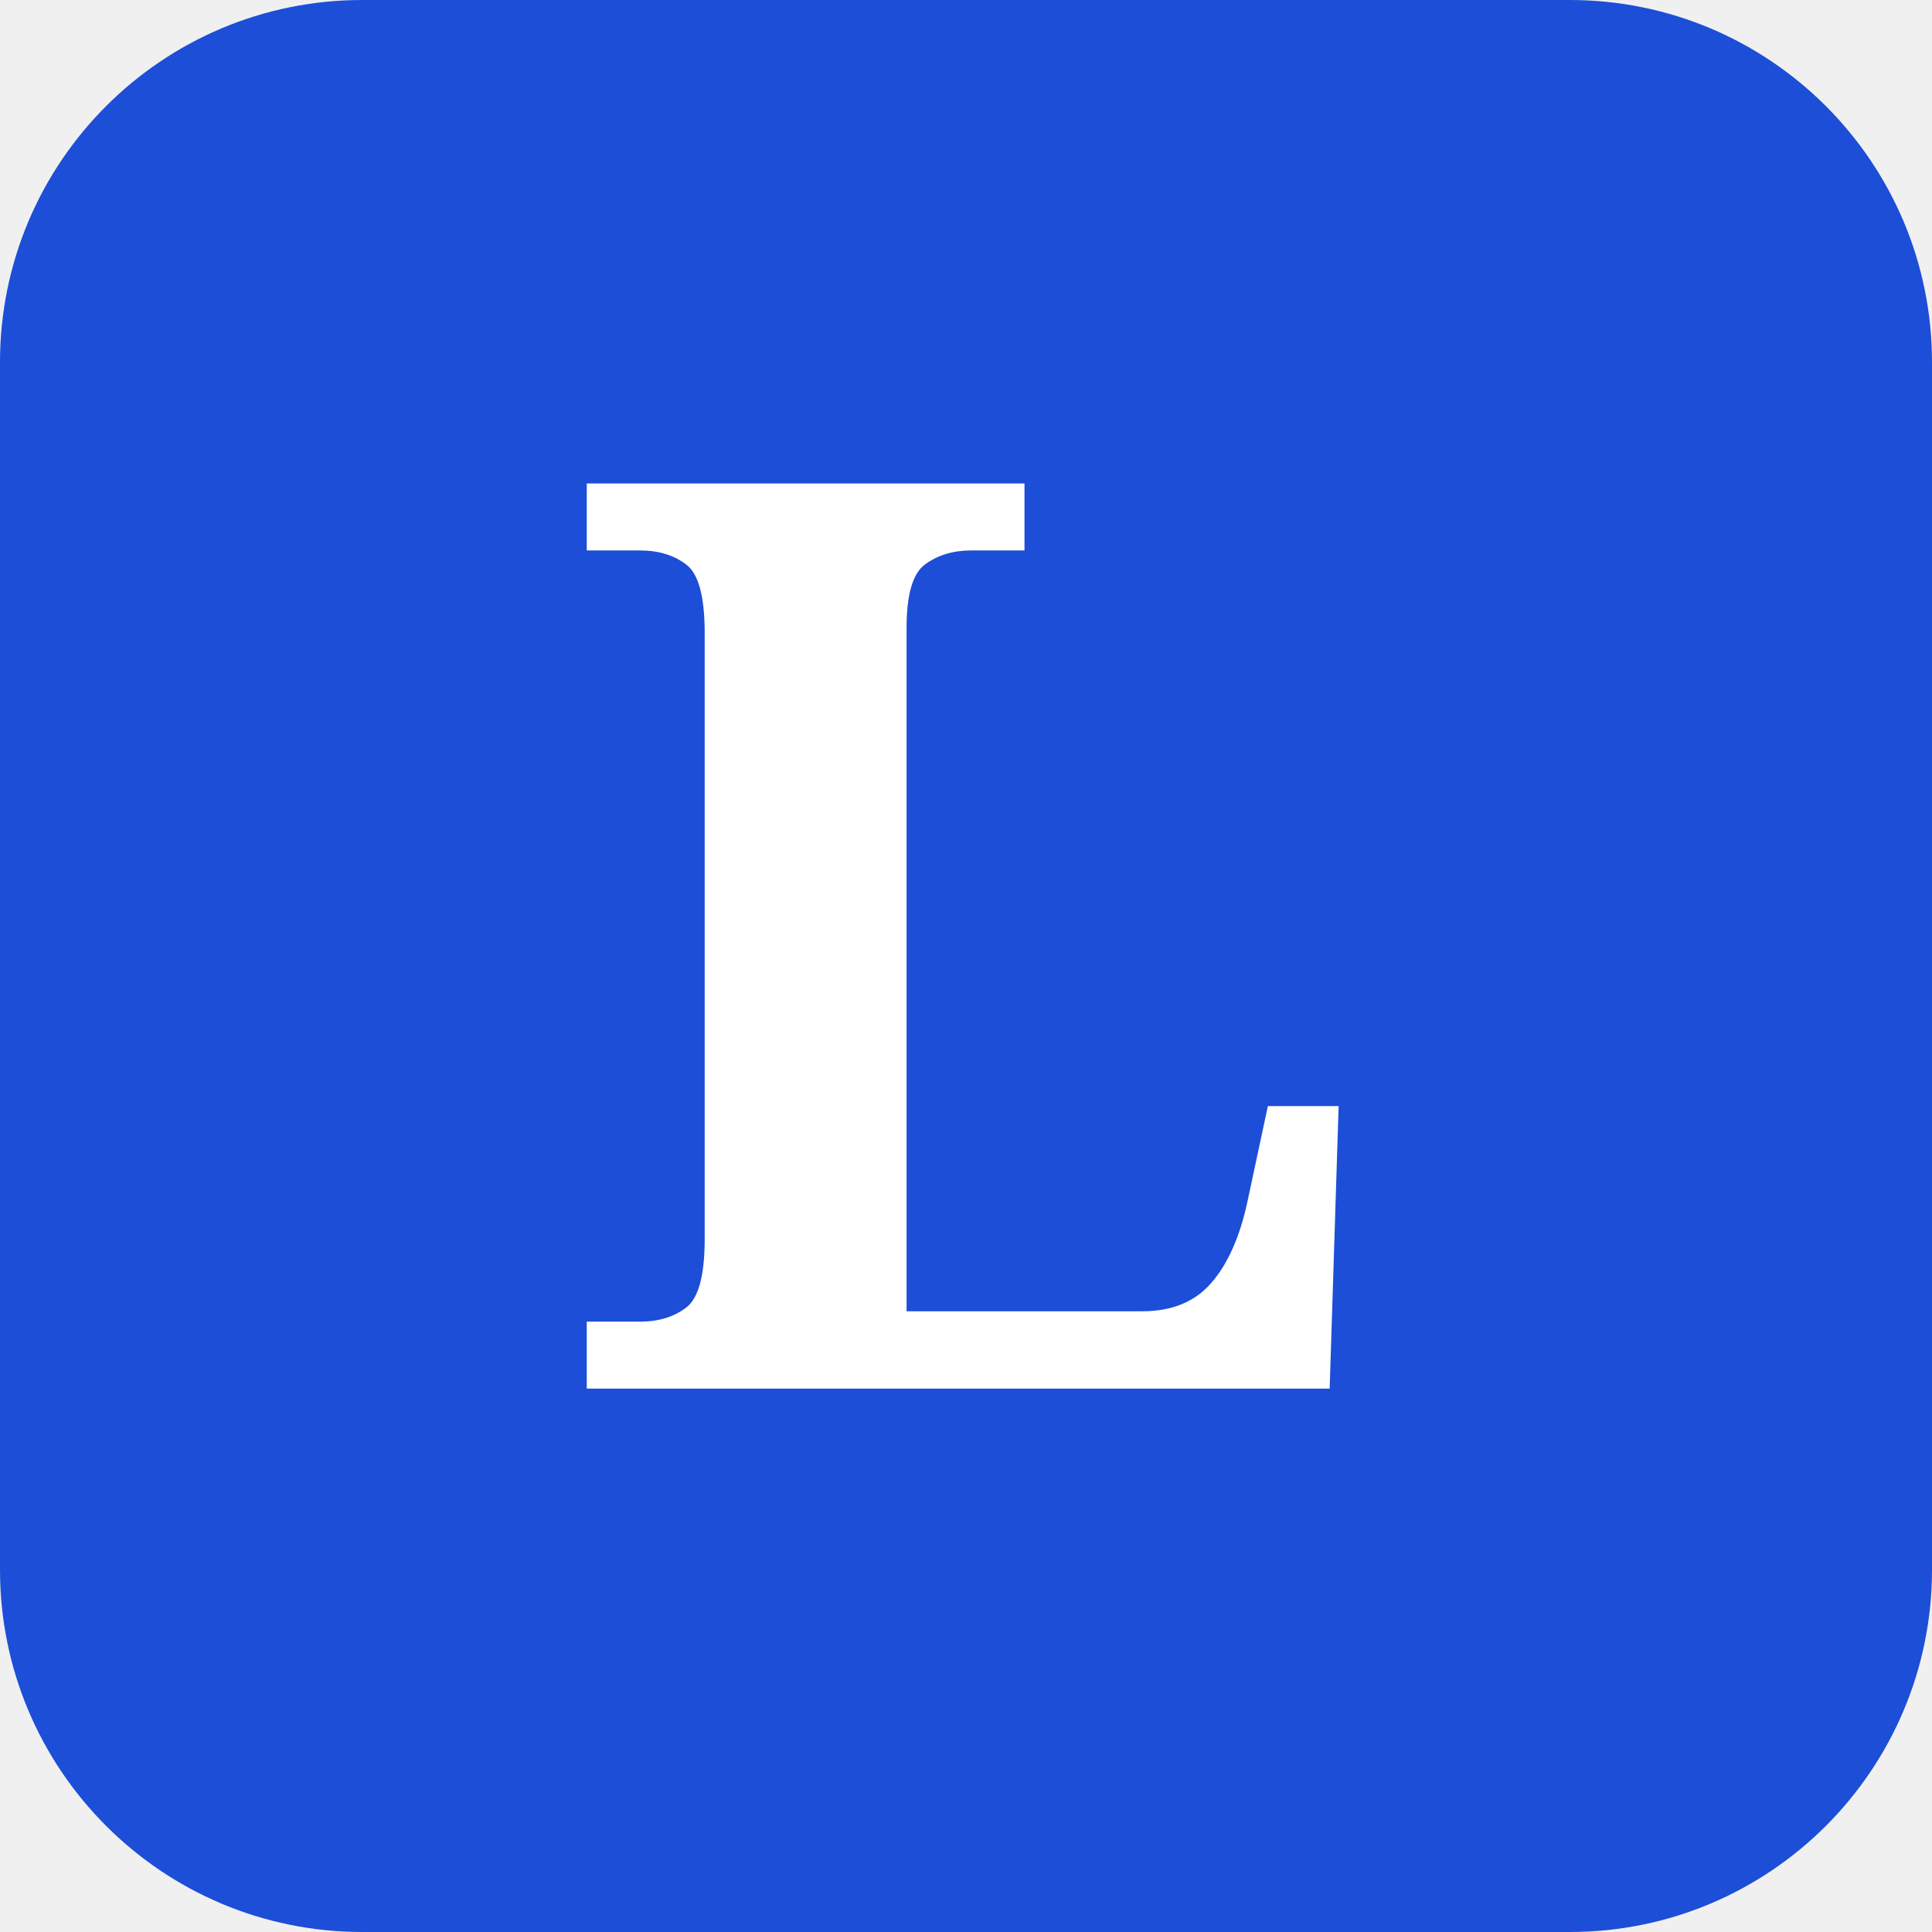
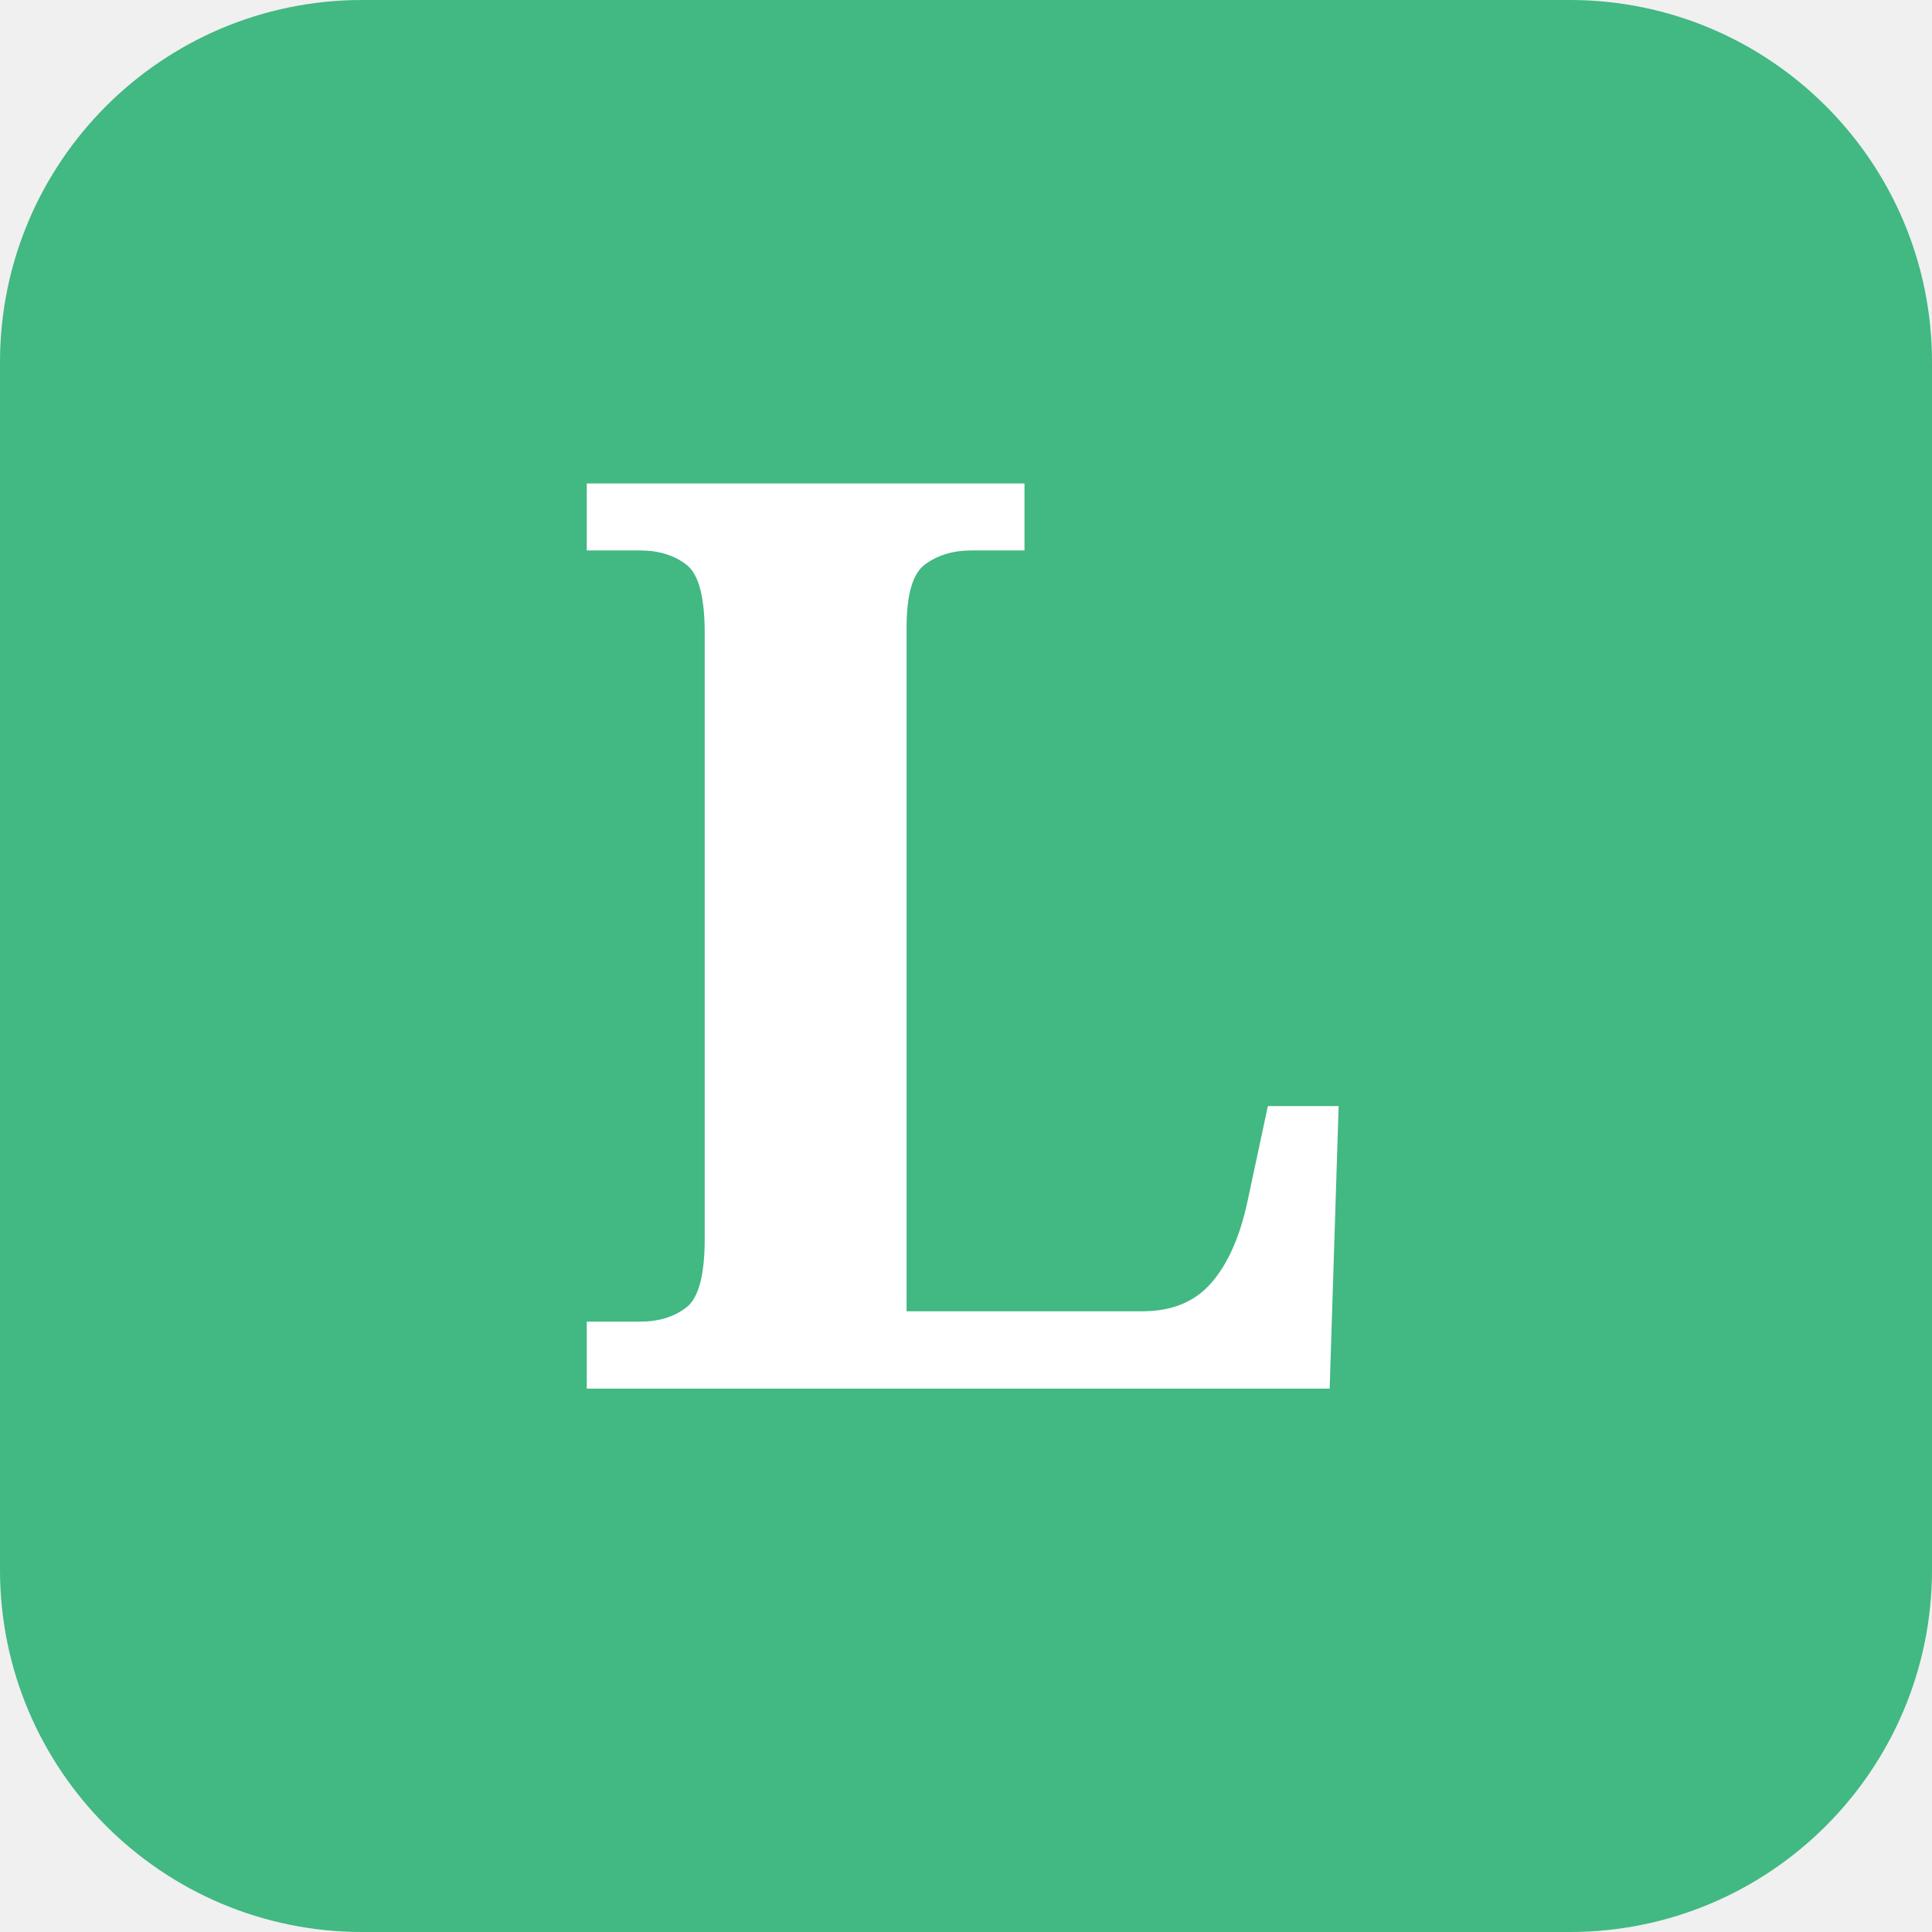
<svg xmlns="http://www.w3.org/2000/svg" viewBox="0 0 64 64">
-   <rect width="64" height="64" rx="12" fill="#1d4ed8" />
+   <rect width="64" height="64" rx="12" fill="#42b883" />
  <text x="32" y="46" font-family="Georgia, serif" font-size="42" font-weight="bold" text-anchor="middle" fill="white">L</text>
</svg>
